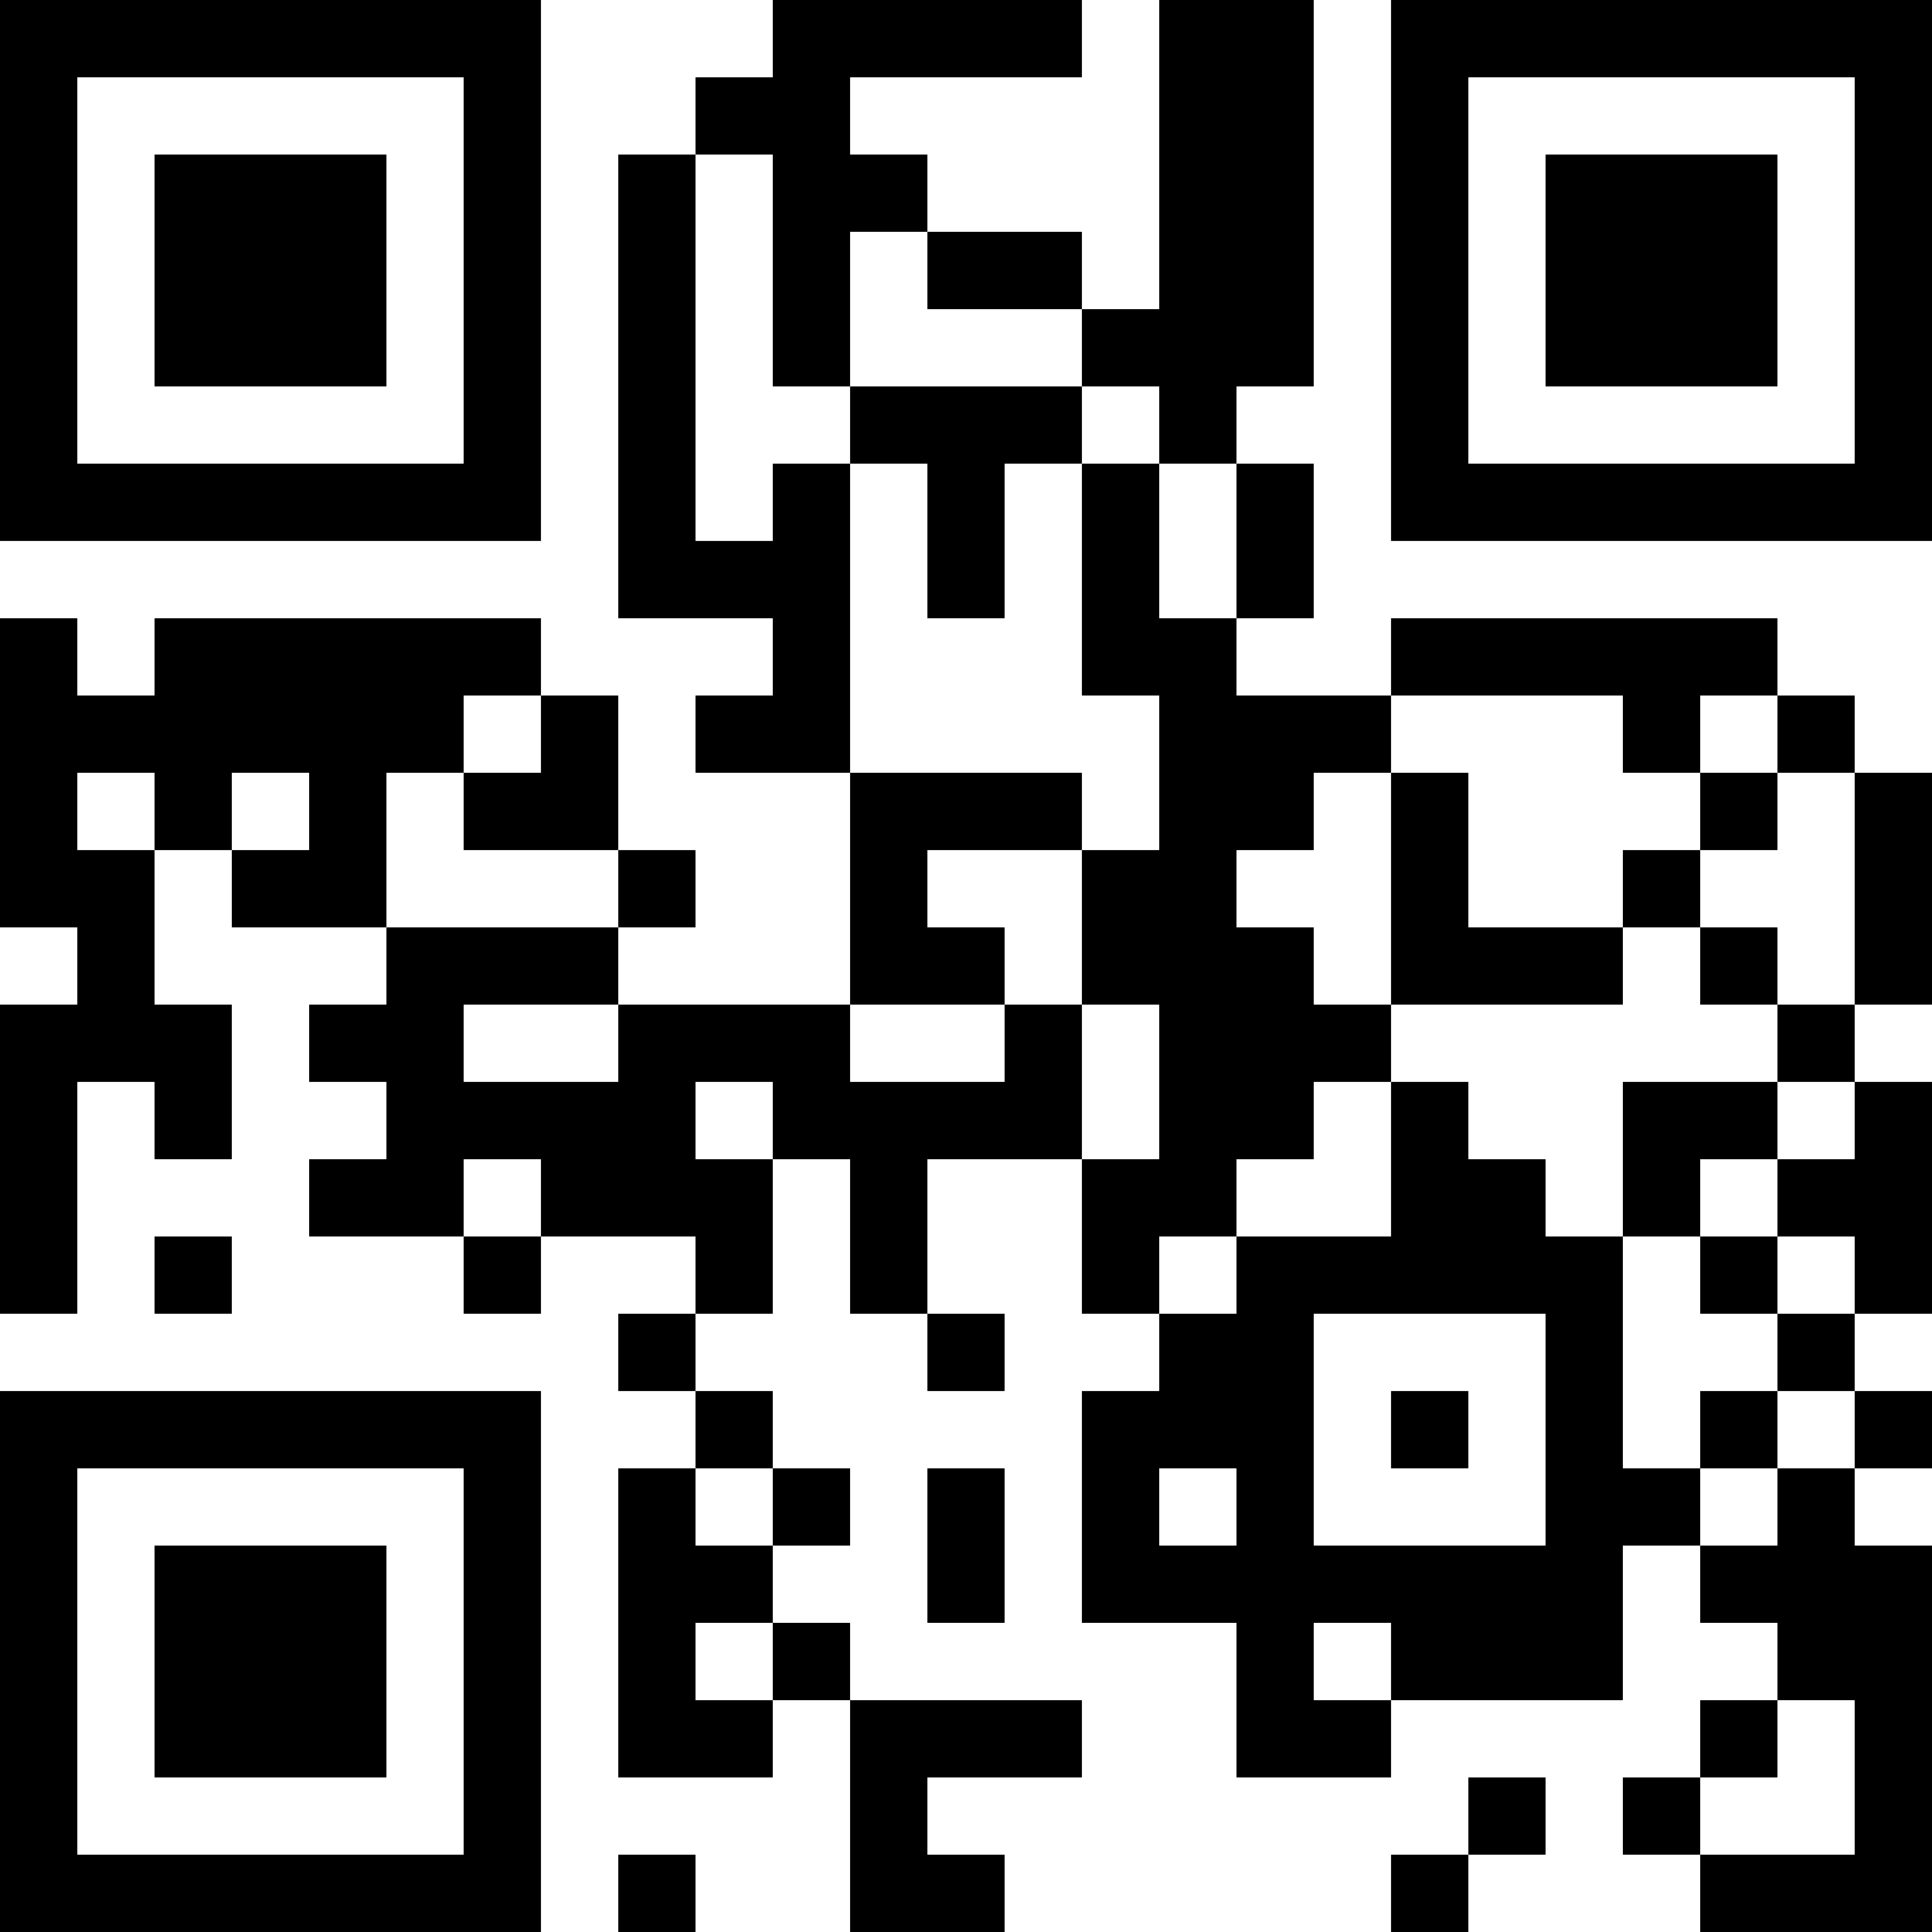
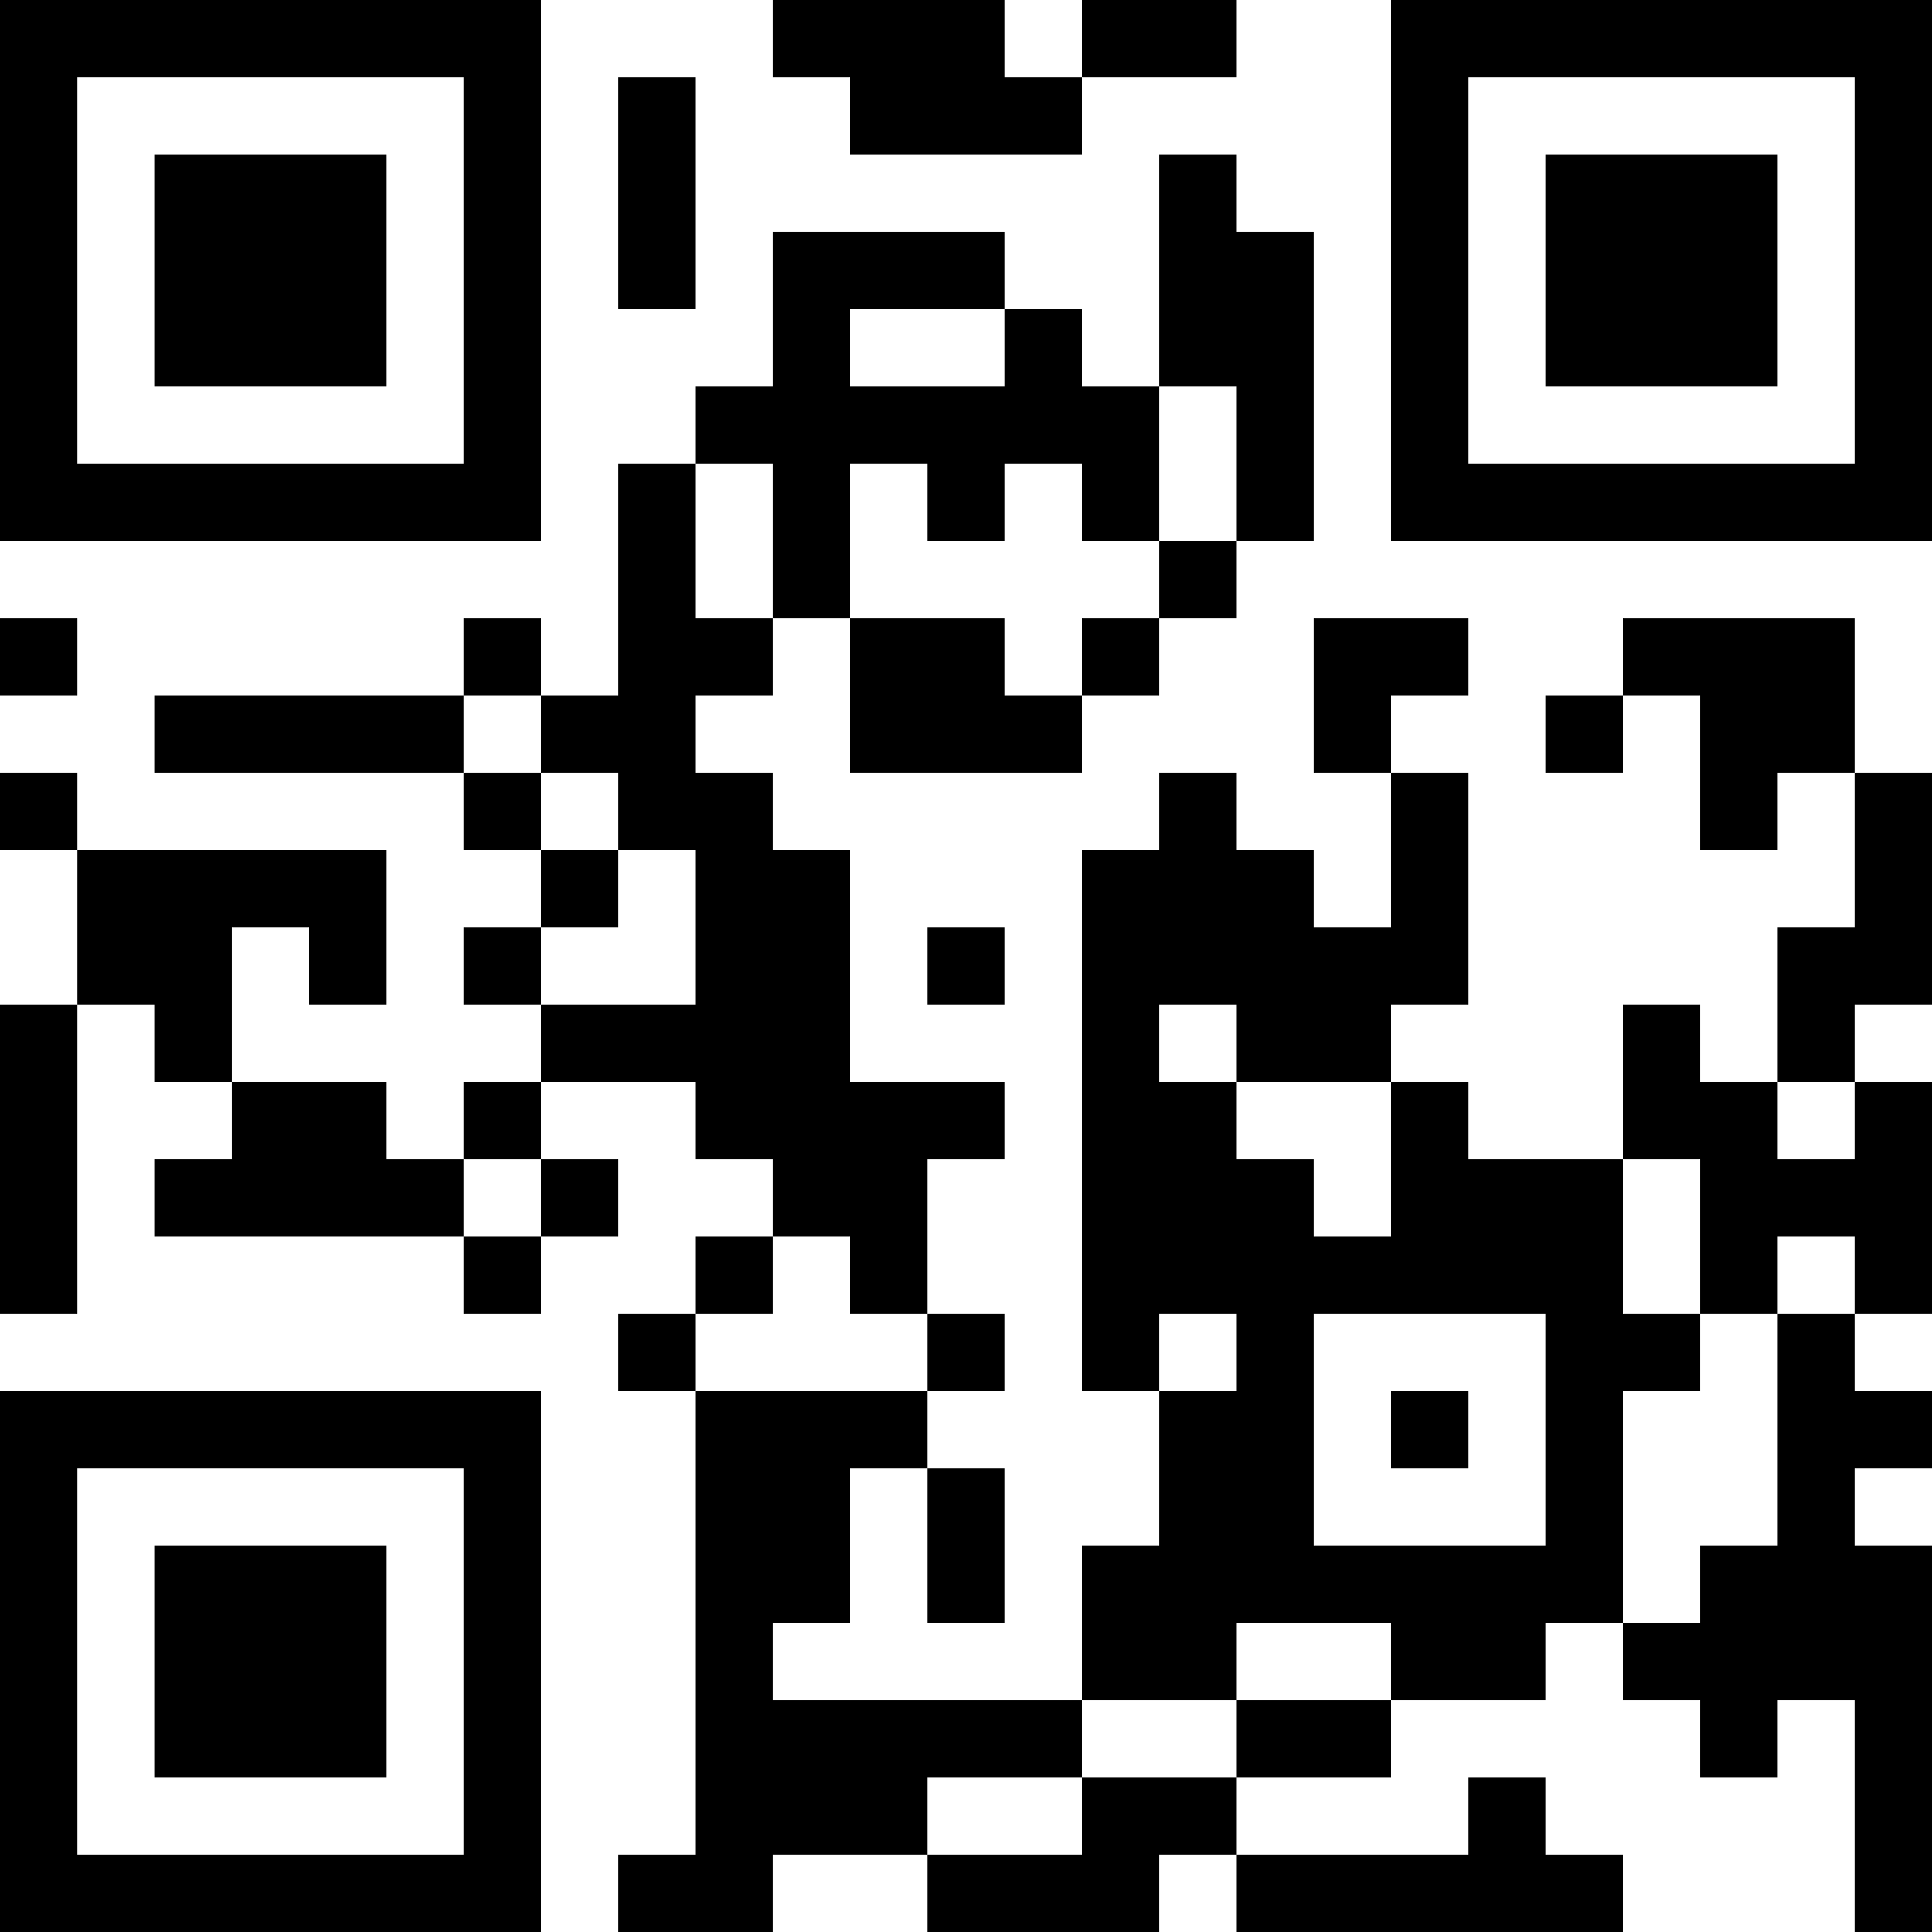
<svg xmlns="http://www.w3.org/2000/svg" version="1.1" width="200" height="200" viewBox="0 0 200 200">
  <rect x="0" y="0" width="200" height="200" fill="#ffffff" />
  <g transform="scale(8)">
    <g transform="translate(0,0)">
-       <path fill-rule="evenodd" d="M10 0L10 1L9 1L9 2L8 2L8 8L10 8L10 9L9 9L9 10L11 10L11 13L8 13L8 12L9 12L9 11L8 11L8 9L7 9L7 8L2 8L2 9L1 9L1 8L0 8L0 12L1 12L1 13L0 13L0 17L1 17L1 14L2 14L2 15L3 15L3 13L2 13L2 11L3 11L3 12L5 12L5 13L4 13L4 14L5 14L5 15L4 15L4 16L6 16L6 17L7 17L7 16L9 16L9 17L8 17L8 18L9 18L9 19L8 19L8 23L10 23L10 22L11 22L11 25L13 25L13 24L12 24L12 23L14 23L14 22L11 22L11 21L10 21L10 20L11 20L11 19L10 19L10 18L9 18L9 17L10 17L10 15L11 15L11 17L12 17L12 18L13 18L13 17L12 17L12 15L14 15L14 17L15 17L15 18L14 18L14 21L16 21L16 23L18 23L18 22L21 22L21 20L22 20L22 21L23 21L23 22L22 22L22 23L21 23L21 24L22 24L22 25L25 25L25 20L24 20L24 19L25 19L25 18L24 18L24 17L25 17L25 14L24 14L24 13L25 13L25 10L24 10L24 9L23 9L23 8L18 8L18 9L16 9L16 8L17 8L17 6L16 6L16 5L17 5L17 0L15 0L15 4L14 4L14 3L12 3L12 2L11 2L11 1L14 1L14 0ZM9 2L9 7L10 7L10 6L11 6L11 10L14 10L14 11L12 11L12 12L13 12L13 13L11 13L11 14L13 14L13 13L14 13L14 15L15 15L15 13L14 13L14 11L15 11L15 9L14 9L14 6L15 6L15 8L16 8L16 6L15 6L15 5L14 5L14 4L12 4L12 3L11 3L11 5L10 5L10 2ZM11 5L11 6L12 6L12 8L13 8L13 6L14 6L14 5ZM6 9L6 10L5 10L5 12L8 12L8 11L6 11L6 10L7 10L7 9ZM18 9L18 10L17 10L17 11L16 11L16 12L17 12L17 13L18 13L18 14L17 14L17 15L16 15L16 16L15 16L15 17L16 17L16 16L18 16L18 14L19 14L19 15L20 15L20 16L21 16L21 19L22 19L22 20L23 20L23 19L24 19L24 18L23 18L23 17L24 17L24 16L23 16L23 15L24 15L24 14L23 14L23 13L24 13L24 10L23 10L23 9L22 9L22 10L21 10L21 9ZM1 10L1 11L2 11L2 10ZM3 10L3 11L4 11L4 10ZM18 10L18 13L21 13L21 12L22 12L22 13L23 13L23 12L22 12L22 11L23 11L23 10L22 10L22 11L21 11L21 12L19 12L19 10ZM6 13L6 14L8 14L8 13ZM9 14L9 15L10 15L10 14ZM21 14L21 16L22 16L22 17L23 17L23 16L22 16L22 15L23 15L23 14ZM6 15L6 16L7 16L7 15ZM2 16L2 17L3 17L3 16ZM17 17L17 20L20 20L20 17ZM18 18L18 19L19 19L19 18ZM22 18L22 19L23 19L23 18ZM9 19L9 20L10 20L10 19ZM12 19L12 21L13 21L13 19ZM15 19L15 20L16 20L16 19ZM9 21L9 22L10 22L10 21ZM17 21L17 22L18 22L18 21ZM23 22L23 23L22 23L22 24L24 24L24 22ZM19 23L19 24L18 24L18 25L19 25L19 24L20 24L20 23ZM8 24L8 25L9 25L9 24ZM0 0L0 7L7 7L7 0ZM1 1L1 6L6 6L6 1ZM2 2L2 5L5 5L5 2ZM18 0L18 7L25 7L25 0ZM19 1L19 6L24 6L24 1ZM20 2L20 5L23 5L23 2ZM0 18L0 25L7 25L7 18ZM1 19L1 24L6 24L6 19ZM2 20L2 23L5 23L5 20Z" fill="#000000" />
+       <path fill-rule="evenodd" d="M10 0L10 1L11 1L11 2L14 2L14 1L16 1L16 0L14 0L14 1L13 1L13 0ZM8 1L8 4L9 4L9 1ZM15 2L15 5L14 5L14 4L13 4L13 3L10 3L10 5L9 5L9 6L8 6L8 9L7 9L7 8L6 8L6 9L2 9L2 10L6 10L6 11L7 11L7 12L6 12L6 13L7 13L7 14L6 14L6 15L5 15L5 14L3 14L3 12L4 12L4 13L5 13L5 11L1 11L1 10L0 10L0 11L1 11L1 13L0 13L0 17L1 17L1 13L2 13L2 14L3 14L3 15L2 15L2 16L6 16L6 17L7 17L7 16L8 16L8 15L7 15L7 14L9 14L9 15L10 15L10 16L9 16L9 17L8 17L8 18L9 18L9 24L8 24L8 25L10 25L10 24L12 24L12 25L15 25L15 24L16 24L16 25L21 25L21 24L20 24L20 23L19 23L19 24L16 24L16 23L18 23L18 22L20 22L20 21L21 21L21 22L22 22L22 23L23 23L23 22L24 22L24 25L25 25L25 20L24 20L24 19L25 19L25 18L24 18L24 17L25 17L25 14L24 14L24 13L25 13L25 10L24 10L24 8L21 8L21 9L20 9L20 10L21 10L21 9L22 9L22 11L23 11L23 10L24 10L24 12L23 12L23 14L22 14L22 13L21 13L21 15L19 15L19 14L18 14L18 13L19 13L19 10L18 10L18 9L19 9L19 8L17 8L17 10L18 10L18 12L17 12L17 11L16 11L16 10L15 10L15 11L14 11L14 18L15 18L15 20L14 20L14 22L10 22L10 21L11 21L11 19L12 19L12 21L13 21L13 19L12 19L12 18L13 18L13 17L12 17L12 15L13 15L13 14L11 14L11 11L10 11L10 10L9 10L9 9L10 9L10 8L11 8L11 10L14 10L14 9L15 9L15 8L16 8L16 7L17 7L17 3L16 3L16 2ZM11 4L11 5L13 5L13 4ZM15 5L15 7L14 7L14 6L13 6L13 7L12 7L12 6L11 6L11 8L13 8L13 9L14 9L14 8L15 8L15 7L16 7L16 5ZM9 6L9 8L10 8L10 6ZM0 8L0 9L1 9L1 8ZM6 9L6 10L7 10L7 11L8 11L8 12L7 12L7 13L9 13L9 11L8 11L8 10L7 10L7 9ZM12 12L12 13L13 13L13 12ZM15 13L15 14L16 14L16 15L17 15L17 16L18 16L18 14L16 14L16 13ZM23 14L23 15L24 15L24 14ZM6 15L6 16L7 16L7 15ZM21 15L21 17L22 17L22 18L21 18L21 21L22 21L22 20L23 20L23 17L24 17L24 16L23 16L23 17L22 17L22 15ZM10 16L10 17L9 17L9 18L12 18L12 17L11 17L11 16ZM15 17L15 18L16 18L16 17ZM17 17L17 20L20 20L20 17ZM18 18L18 19L19 19L19 18ZM16 21L16 22L14 22L14 23L12 23L12 24L14 24L14 23L16 23L16 22L18 22L18 21ZM0 0L0 7L7 7L7 0ZM1 1L1 6L6 6L6 1ZM2 2L2 5L5 5L5 2ZM18 0L18 7L25 7L25 0ZM19 1L19 6L24 6L24 1ZM20 2L20 5L23 5L23 2ZM0 18L0 25L7 25L7 18ZM1 19L1 24L6 24L6 19ZM2 20L2 23L5 23L5 20Z" fill="#000000" />
    </g>
  </g>
</svg>
